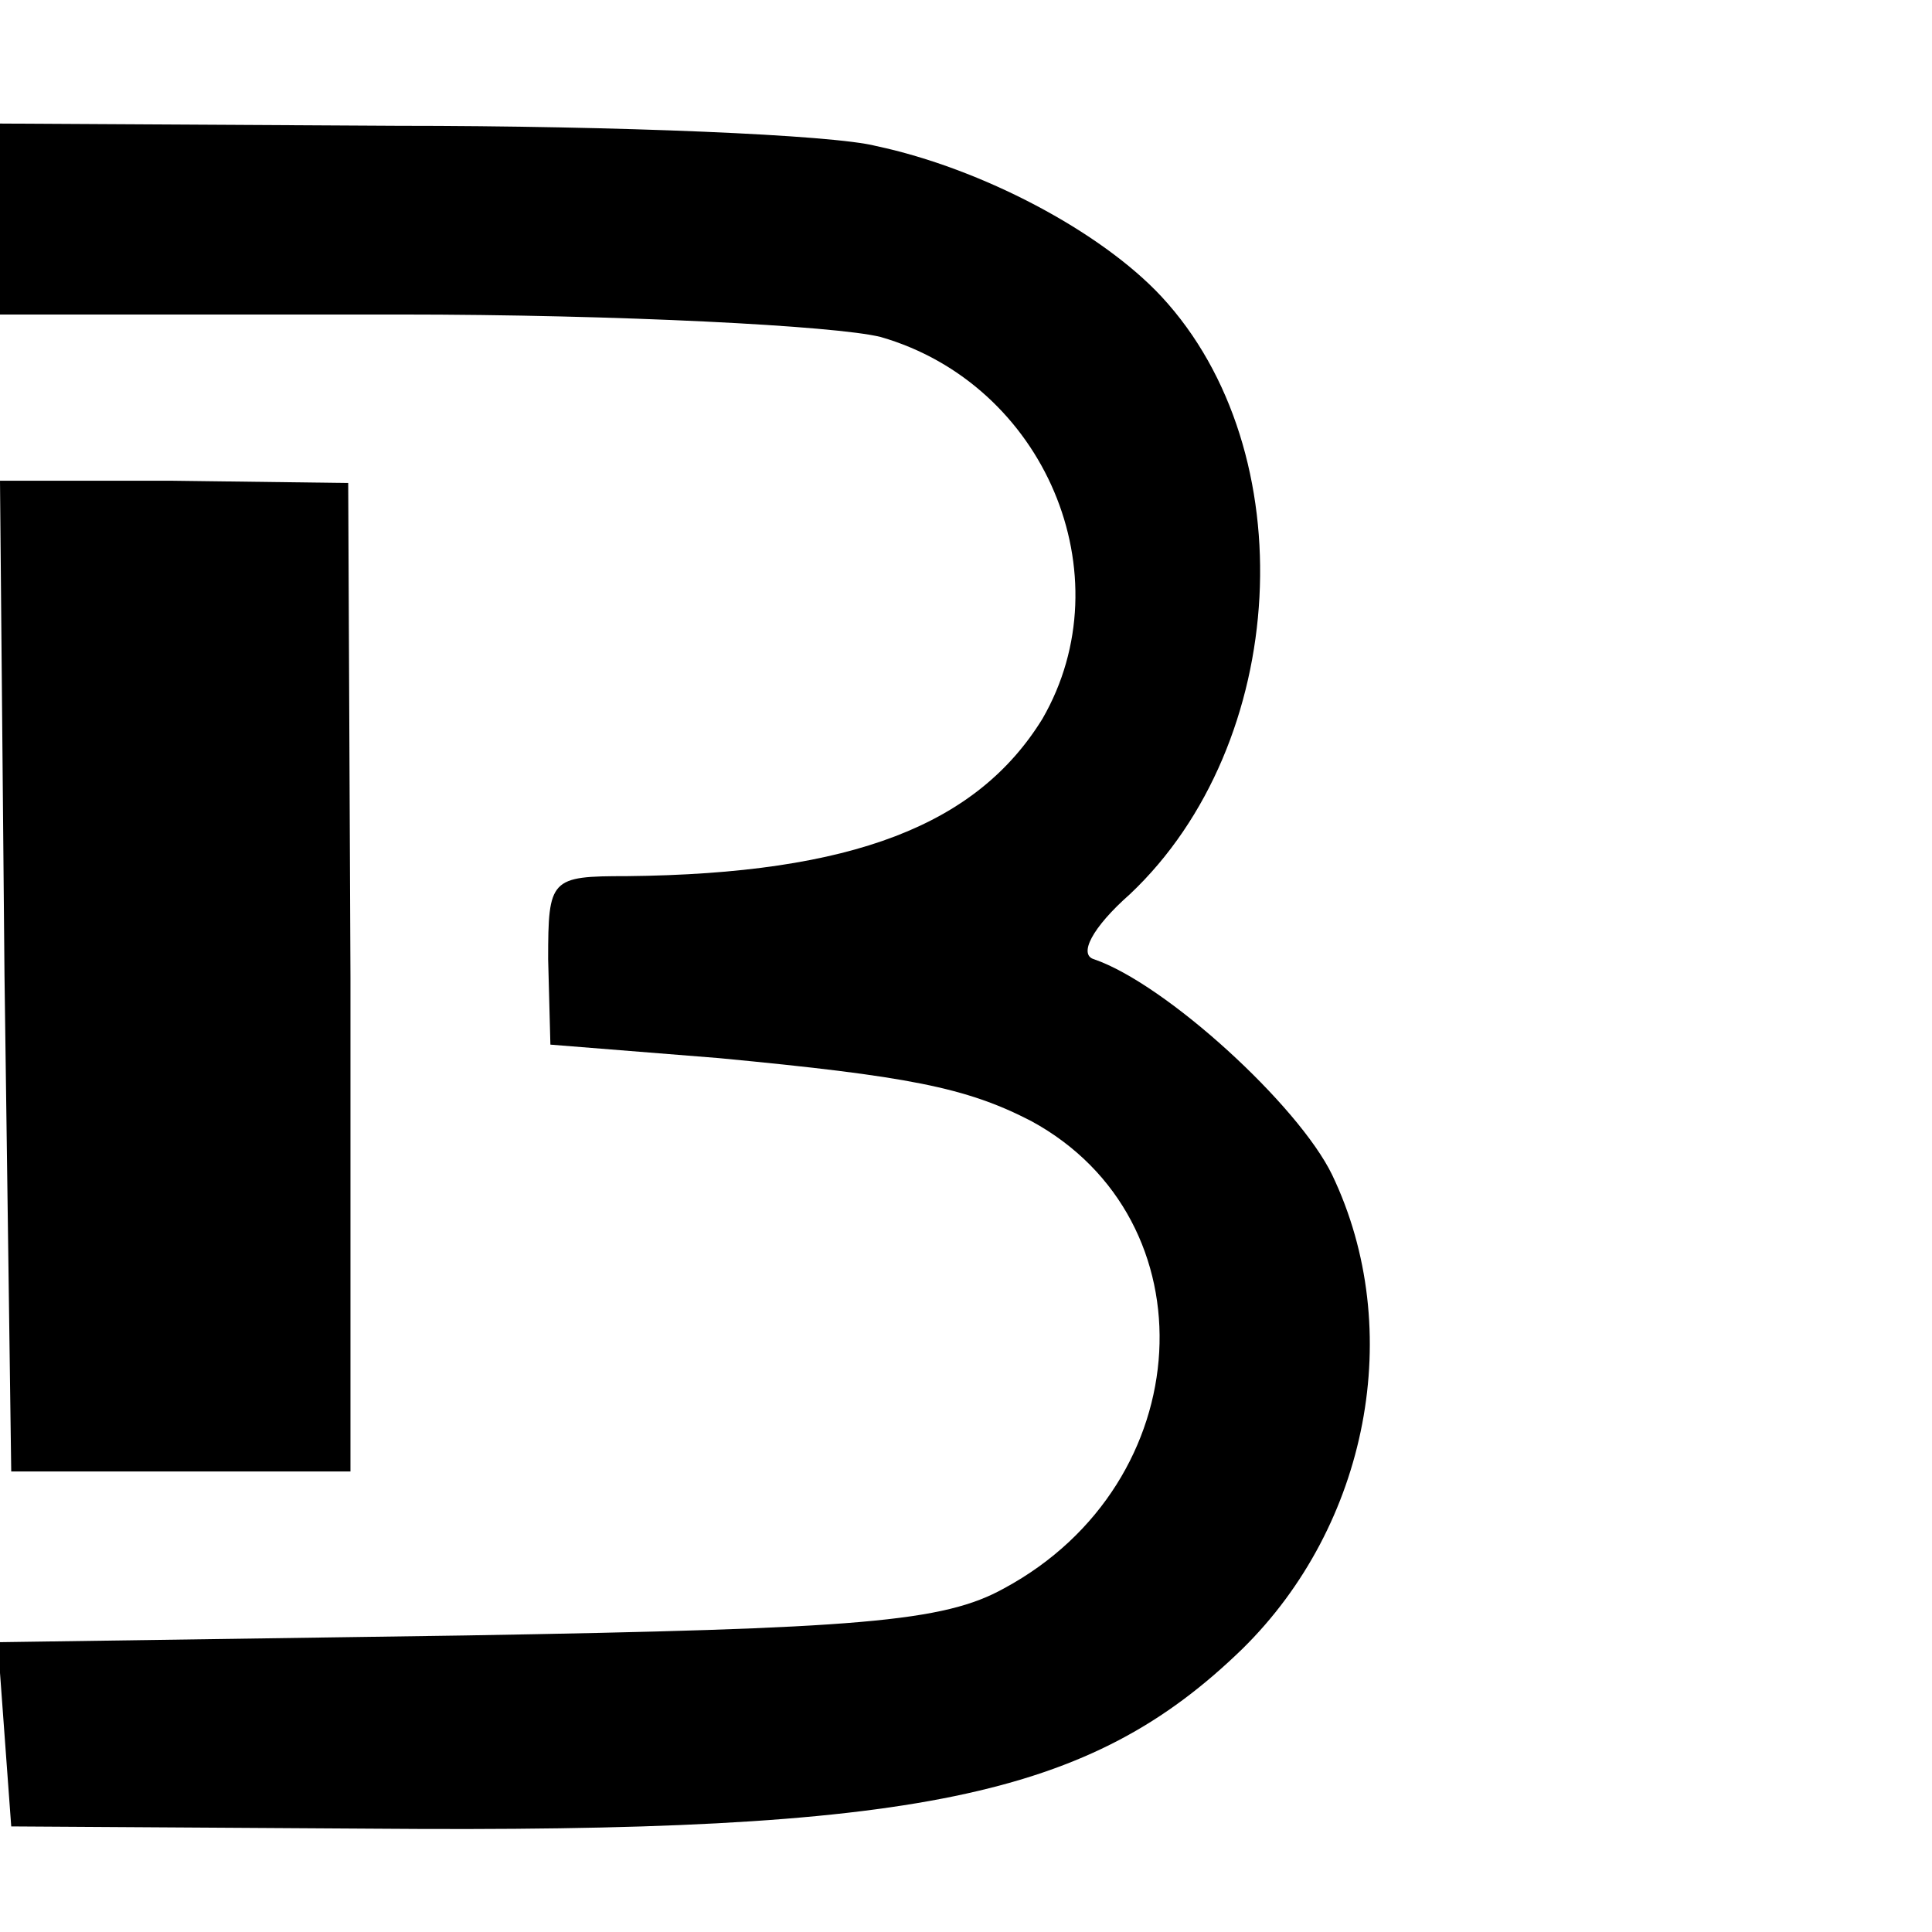
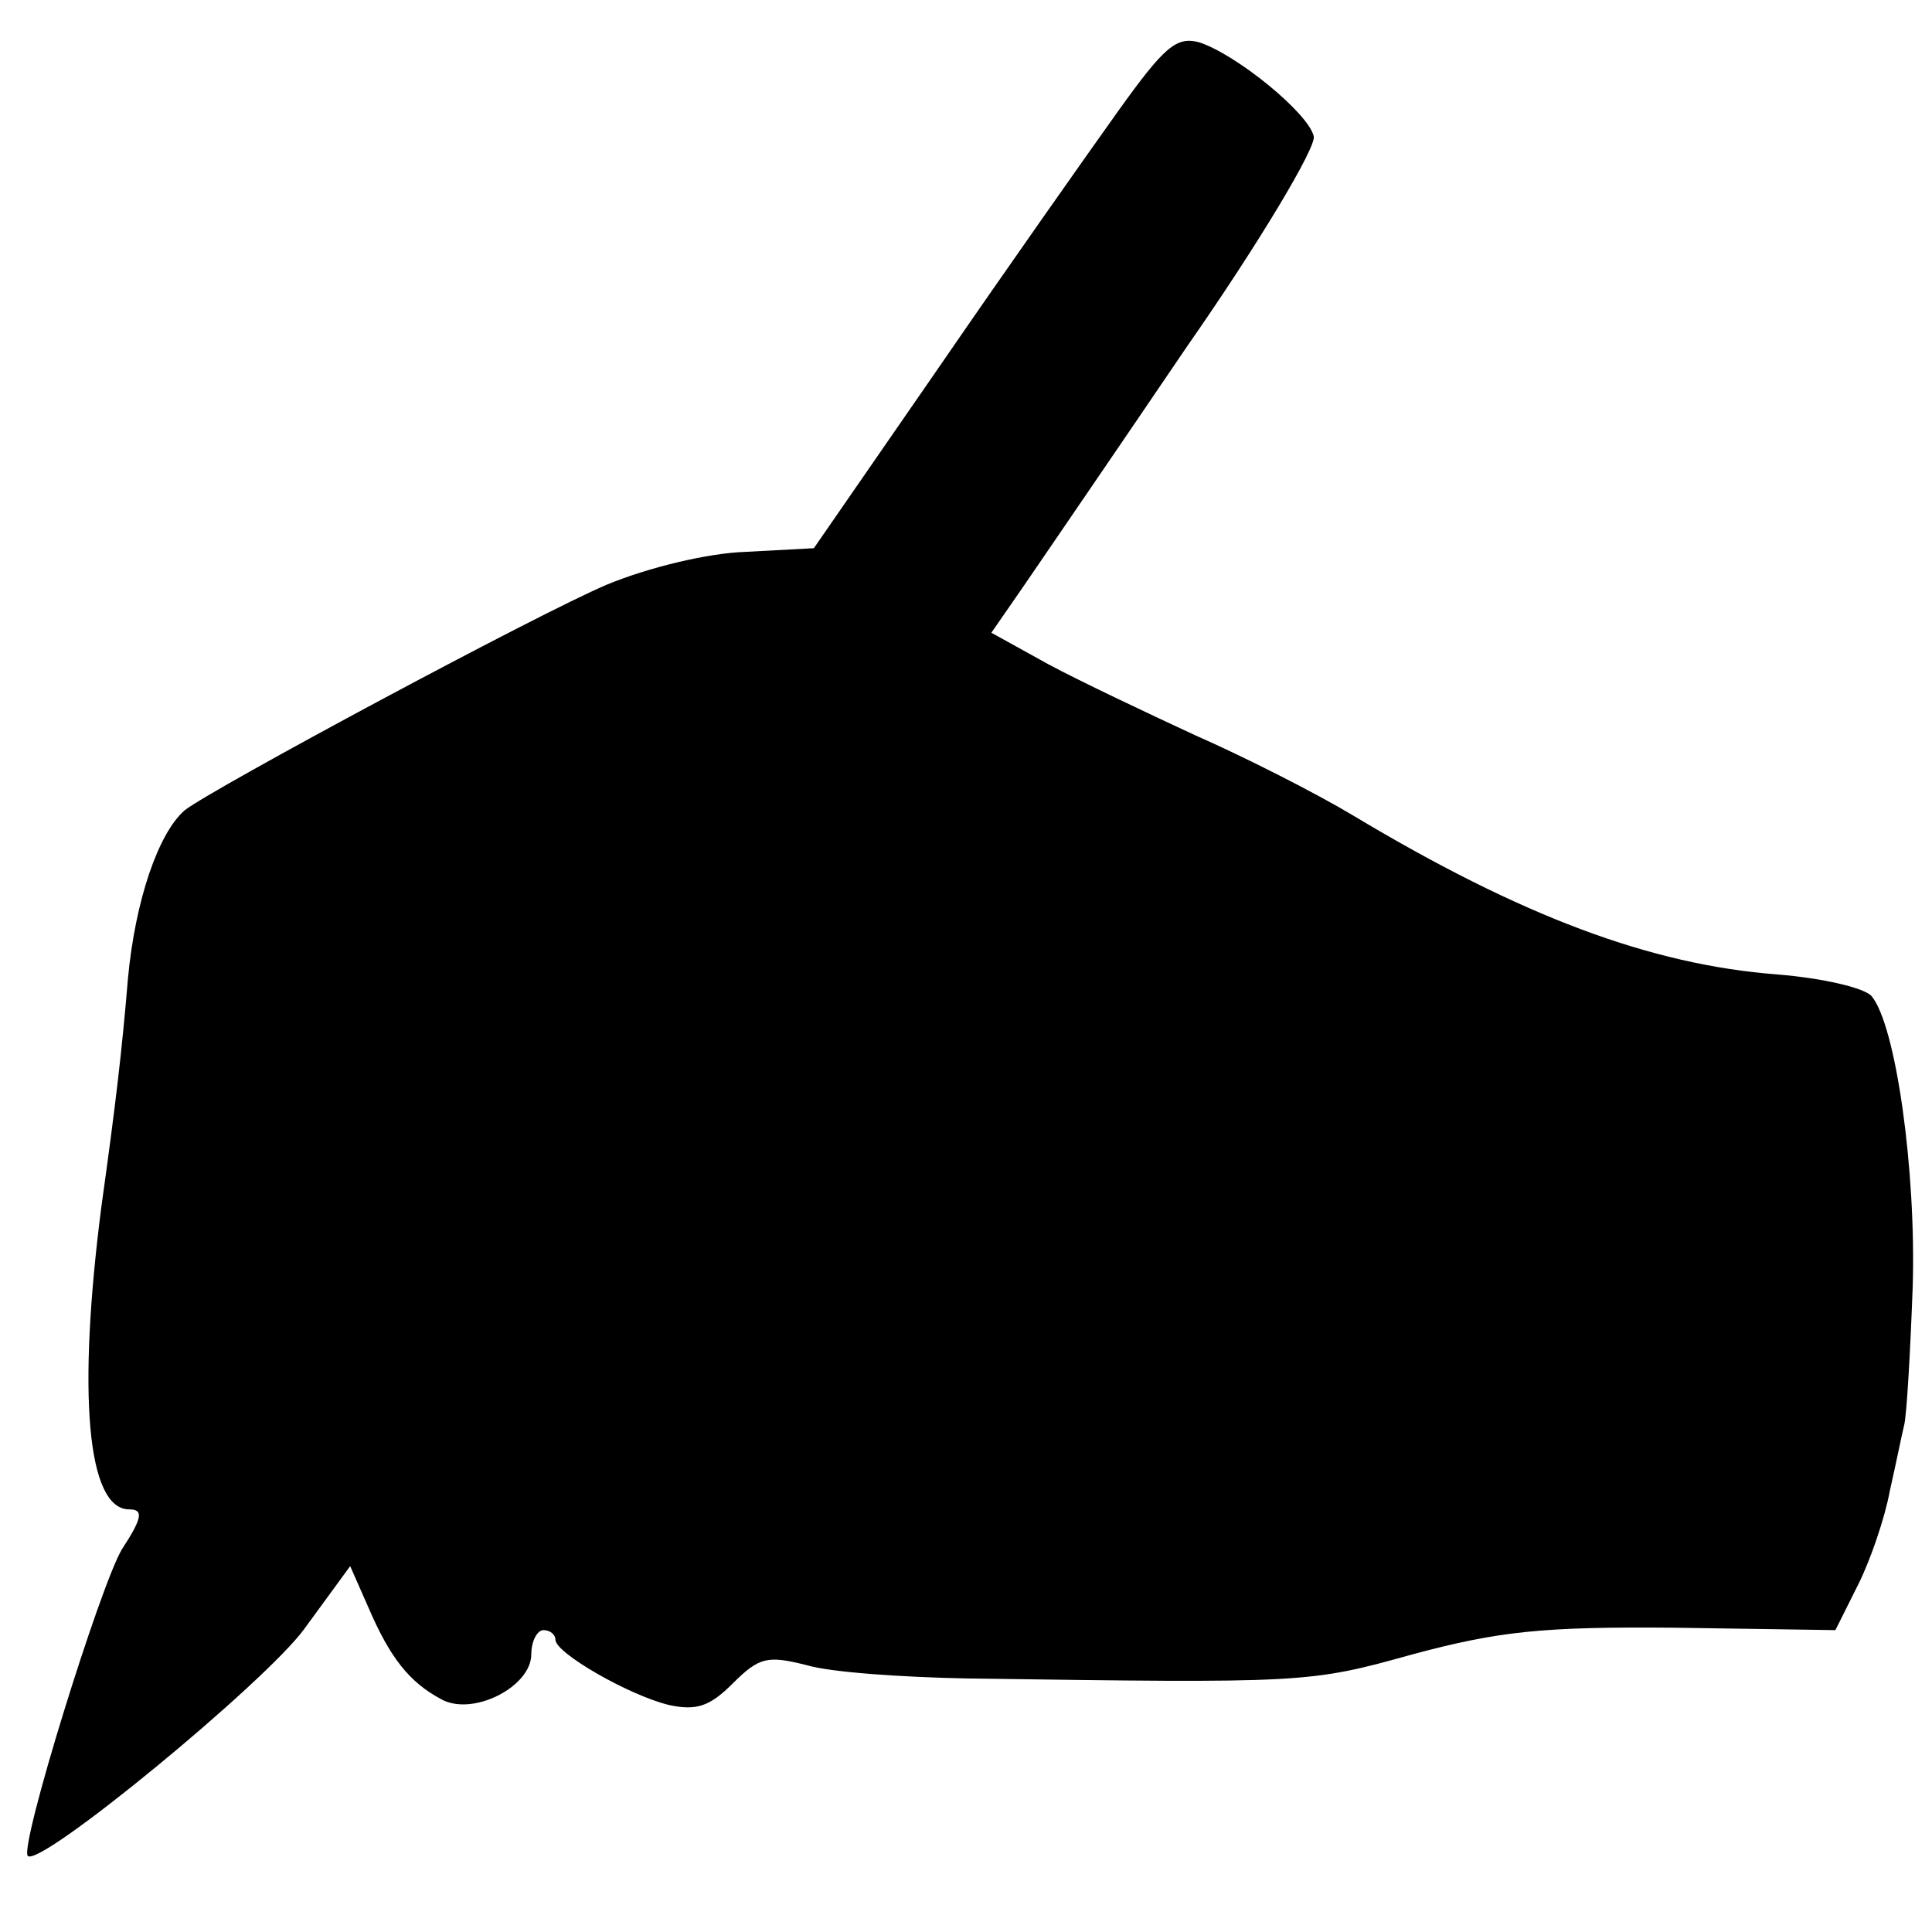
- <svg xmlns="http://www.w3.org/2000/svg" version="1.0" width="86pt" height="86pt" viewBox="0 0 86 86" preserveAspectRatio="xMidYMid meet">
-   <g transform="translate(0,86) scale(0.1,-0.1)" fill="#000000" stroke="none">
-     <path d="M0 763 l0 -43 178 0 c97 0 194 -5 214 -10 73 -21 109 -106 72 -170 -29 -47 -84 -69 -185 -70 -34 0 -35 -1 -35 -37 l1 -38 75 -6 c84 -8 110 -13 139 -28 81 -44 75 -161 -12 -208 -27 -15 -64 -18 -240 -21 l-208 -3 3 -41 3 -41 160 -1 c244 -2 320 14 388 80 56 55 73 142 40 211 -15 31 -74 85 -106 96 -7 2 -1 14 16 29 71 67 78 197 14 266 -27 29 -80 57 -127 67 -19 5 -115 9 -213 9 l-177 1 0 -42z" />
-     <path d="M2 426 l3 -221 76 0 75 0 0 220 -1 220 -78 1 -77 0 2 -220z" />
-   </g>
+ <svg xmlns="http://www.w3.org/2000/svg" version="1" width="213.333" height="213.333" viewBox="0 0 160 160">
+   <path d="M92.6 9.2c-2.5 3.5-9.2 13-14.9 21.3L67.4 45.4l-5.6.3c-3.2.1-8.1 1.3-11.5 2.7-5.7 2.4-32.7 16.9-35 18.7-2.2 1.9-4.1 7.5-4.7 13.9-.5 6-1 10.3-2.2 18.9-2 15.5-1.2 25.1 2.3 25.1 1.2 0 1.1.7-.6 3.3-1.8 3-8.5 24.6-7.8 25.4 1 1 19.7-14.4 22.9-18.8l3.8-5.2 1.5 3.4c1.8 4.2 3.4 6.2 6 7.6 2.6 1.5 7.5-1 7.5-3.7 0-1.1.5-2 1-2 .6 0 1 .4 1 .8 0 1.1 6.1 4.6 9.4 5.4 2.3.5 3.4.1 5.3-1.8 2.2-2.2 2.9-2.3 6.1-1.5 2 .6 8 1 13.2 1.1 28.1.4 28.4.4 37-2 7.1-1.9 10.7-2.3 21.7-2.2l13.3.2 1.9-3.8c1-2 2.2-5.5 2.6-7.7.5-2.2 1-4.7 1.2-5.5.2-.8.5-5.9.7-11.4.3-9.7-1.4-21.7-3.4-24.1-.6-.7-4.1-1.5-7.8-1.8-10.5-.8-21.2-4.8-35.2-13.2-3-1.8-8.9-4.8-13-6.6-4.1-1.9-9.6-4.5-12.2-5.9l-4.7-2.6 2.7-3.9c1.5-2.2 7.6-11.1 13.5-19.8 6-8.6 10.7-16.5 10.5-17.4-.4-1.9-6.4-6.8-9.5-7.8-1.9-.5-2.9.4-6.7 5.7z" />
</svg>
